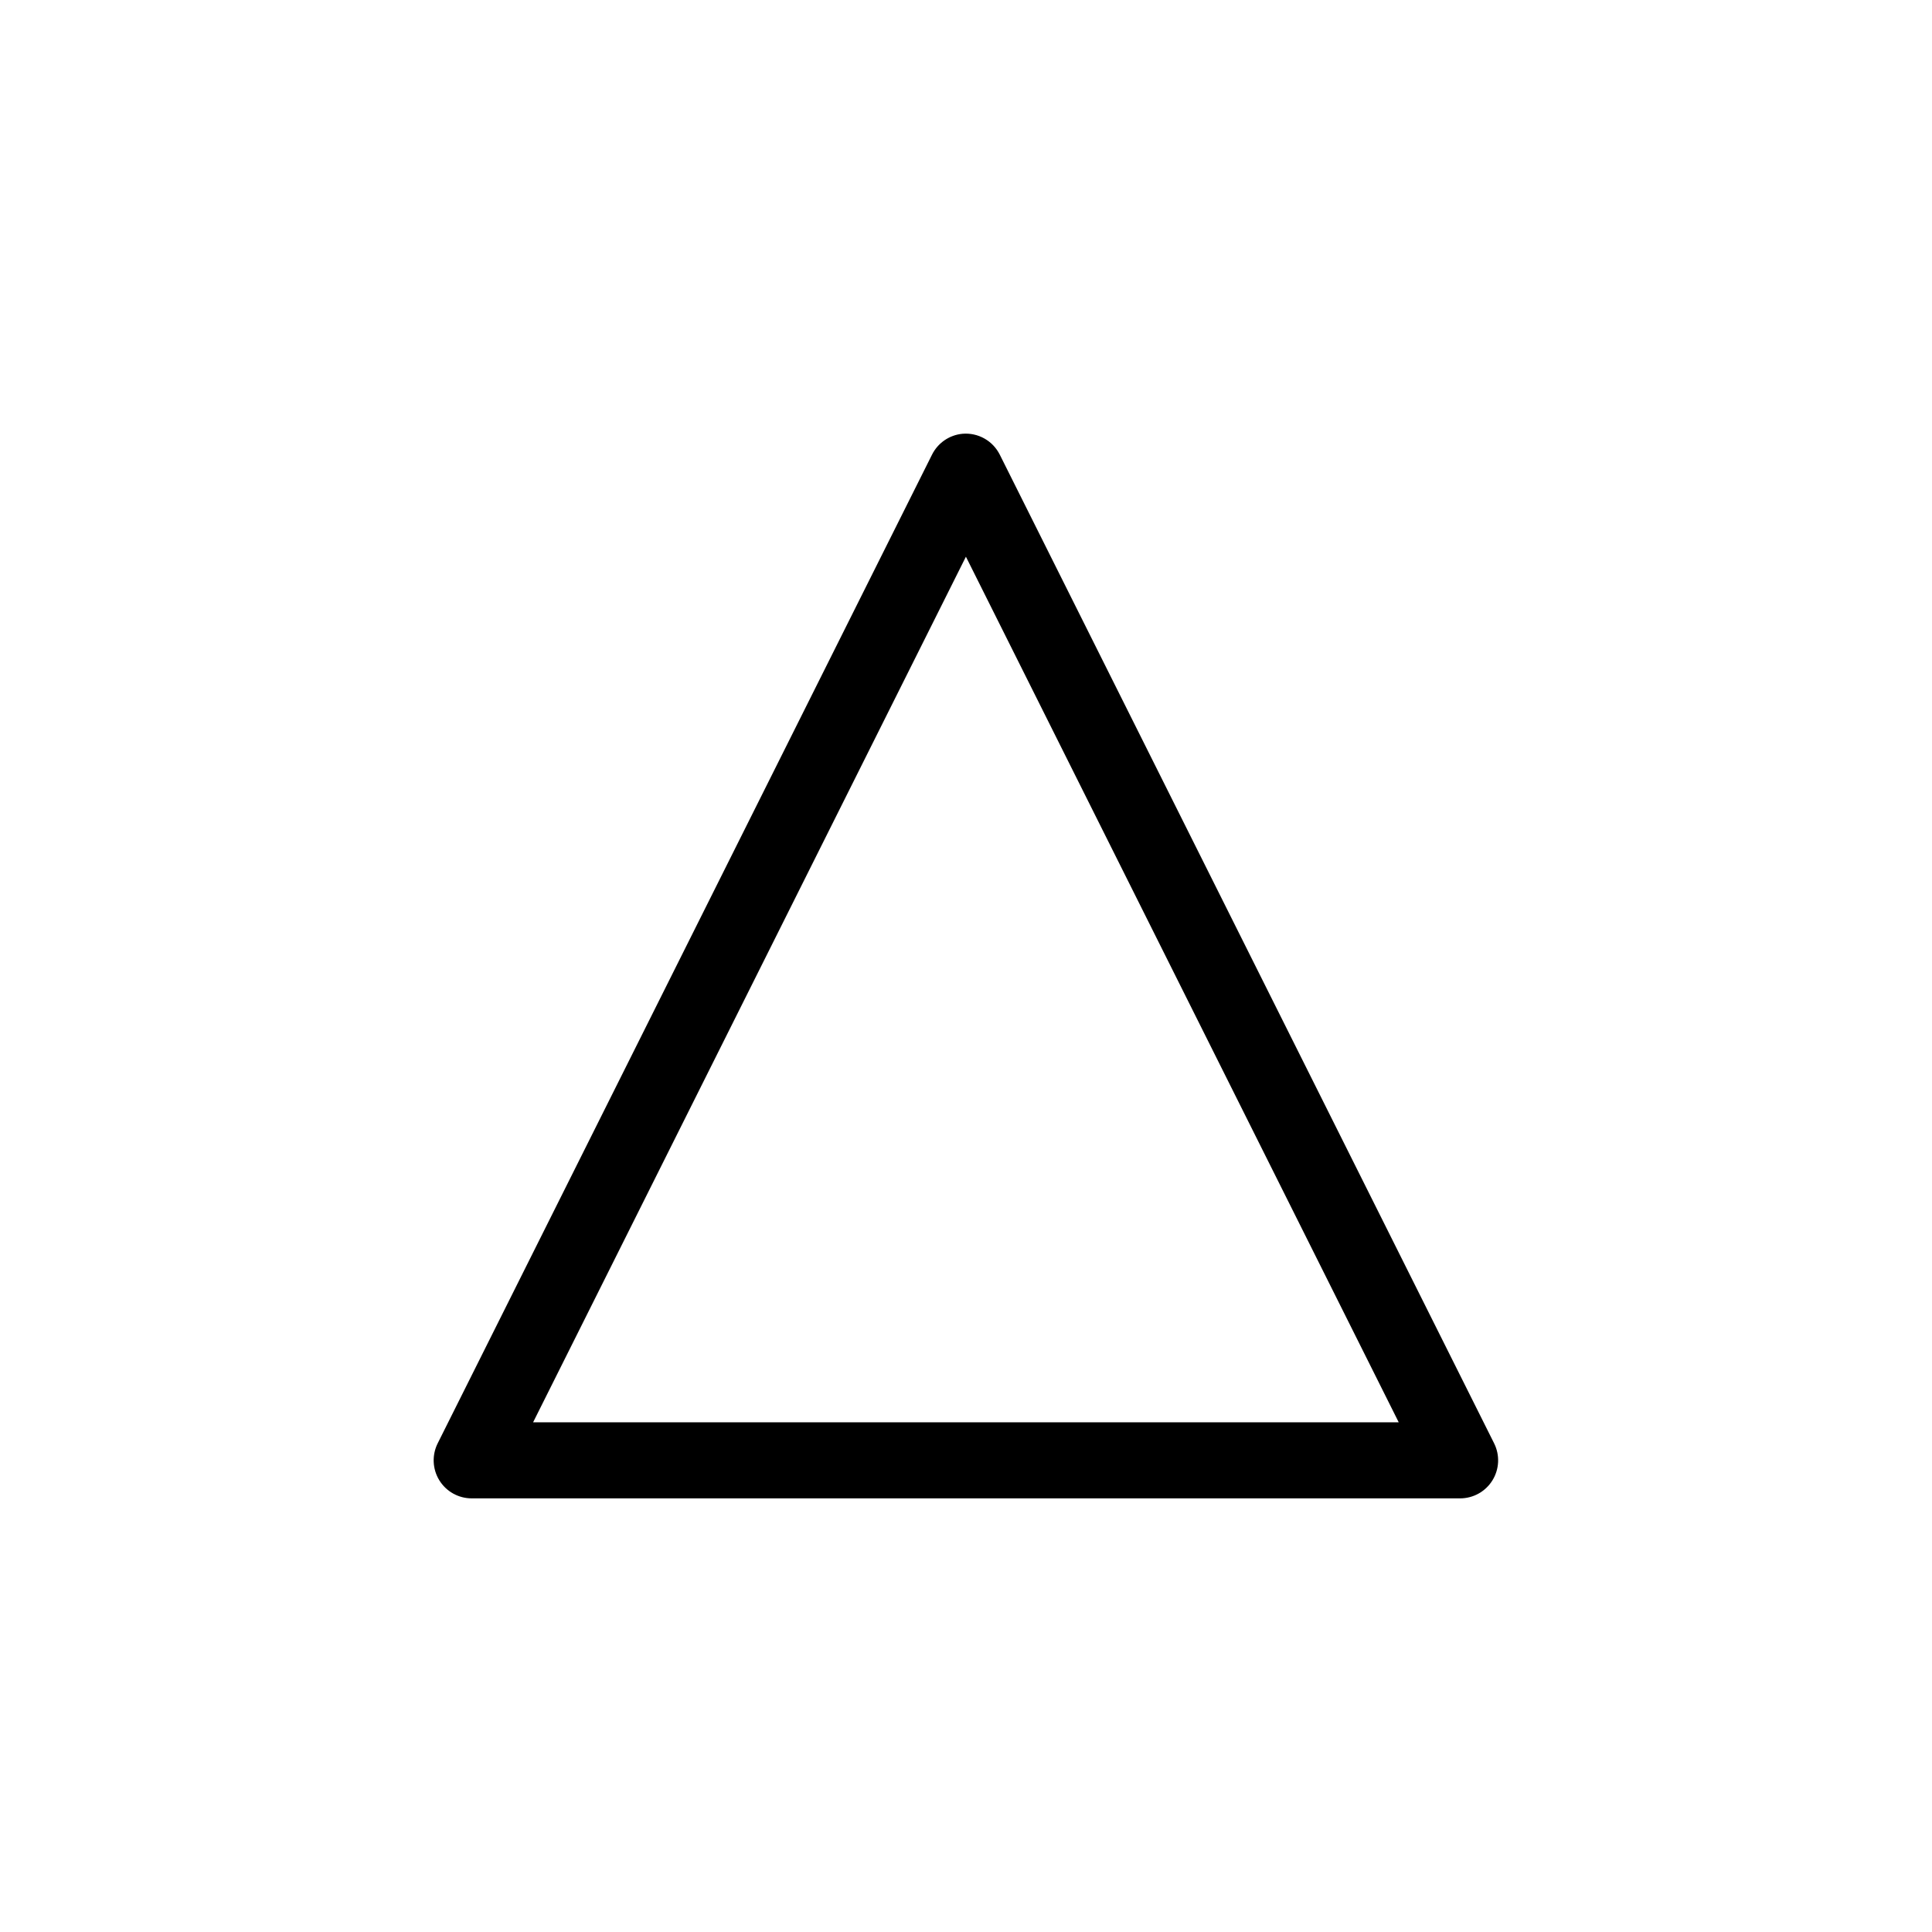
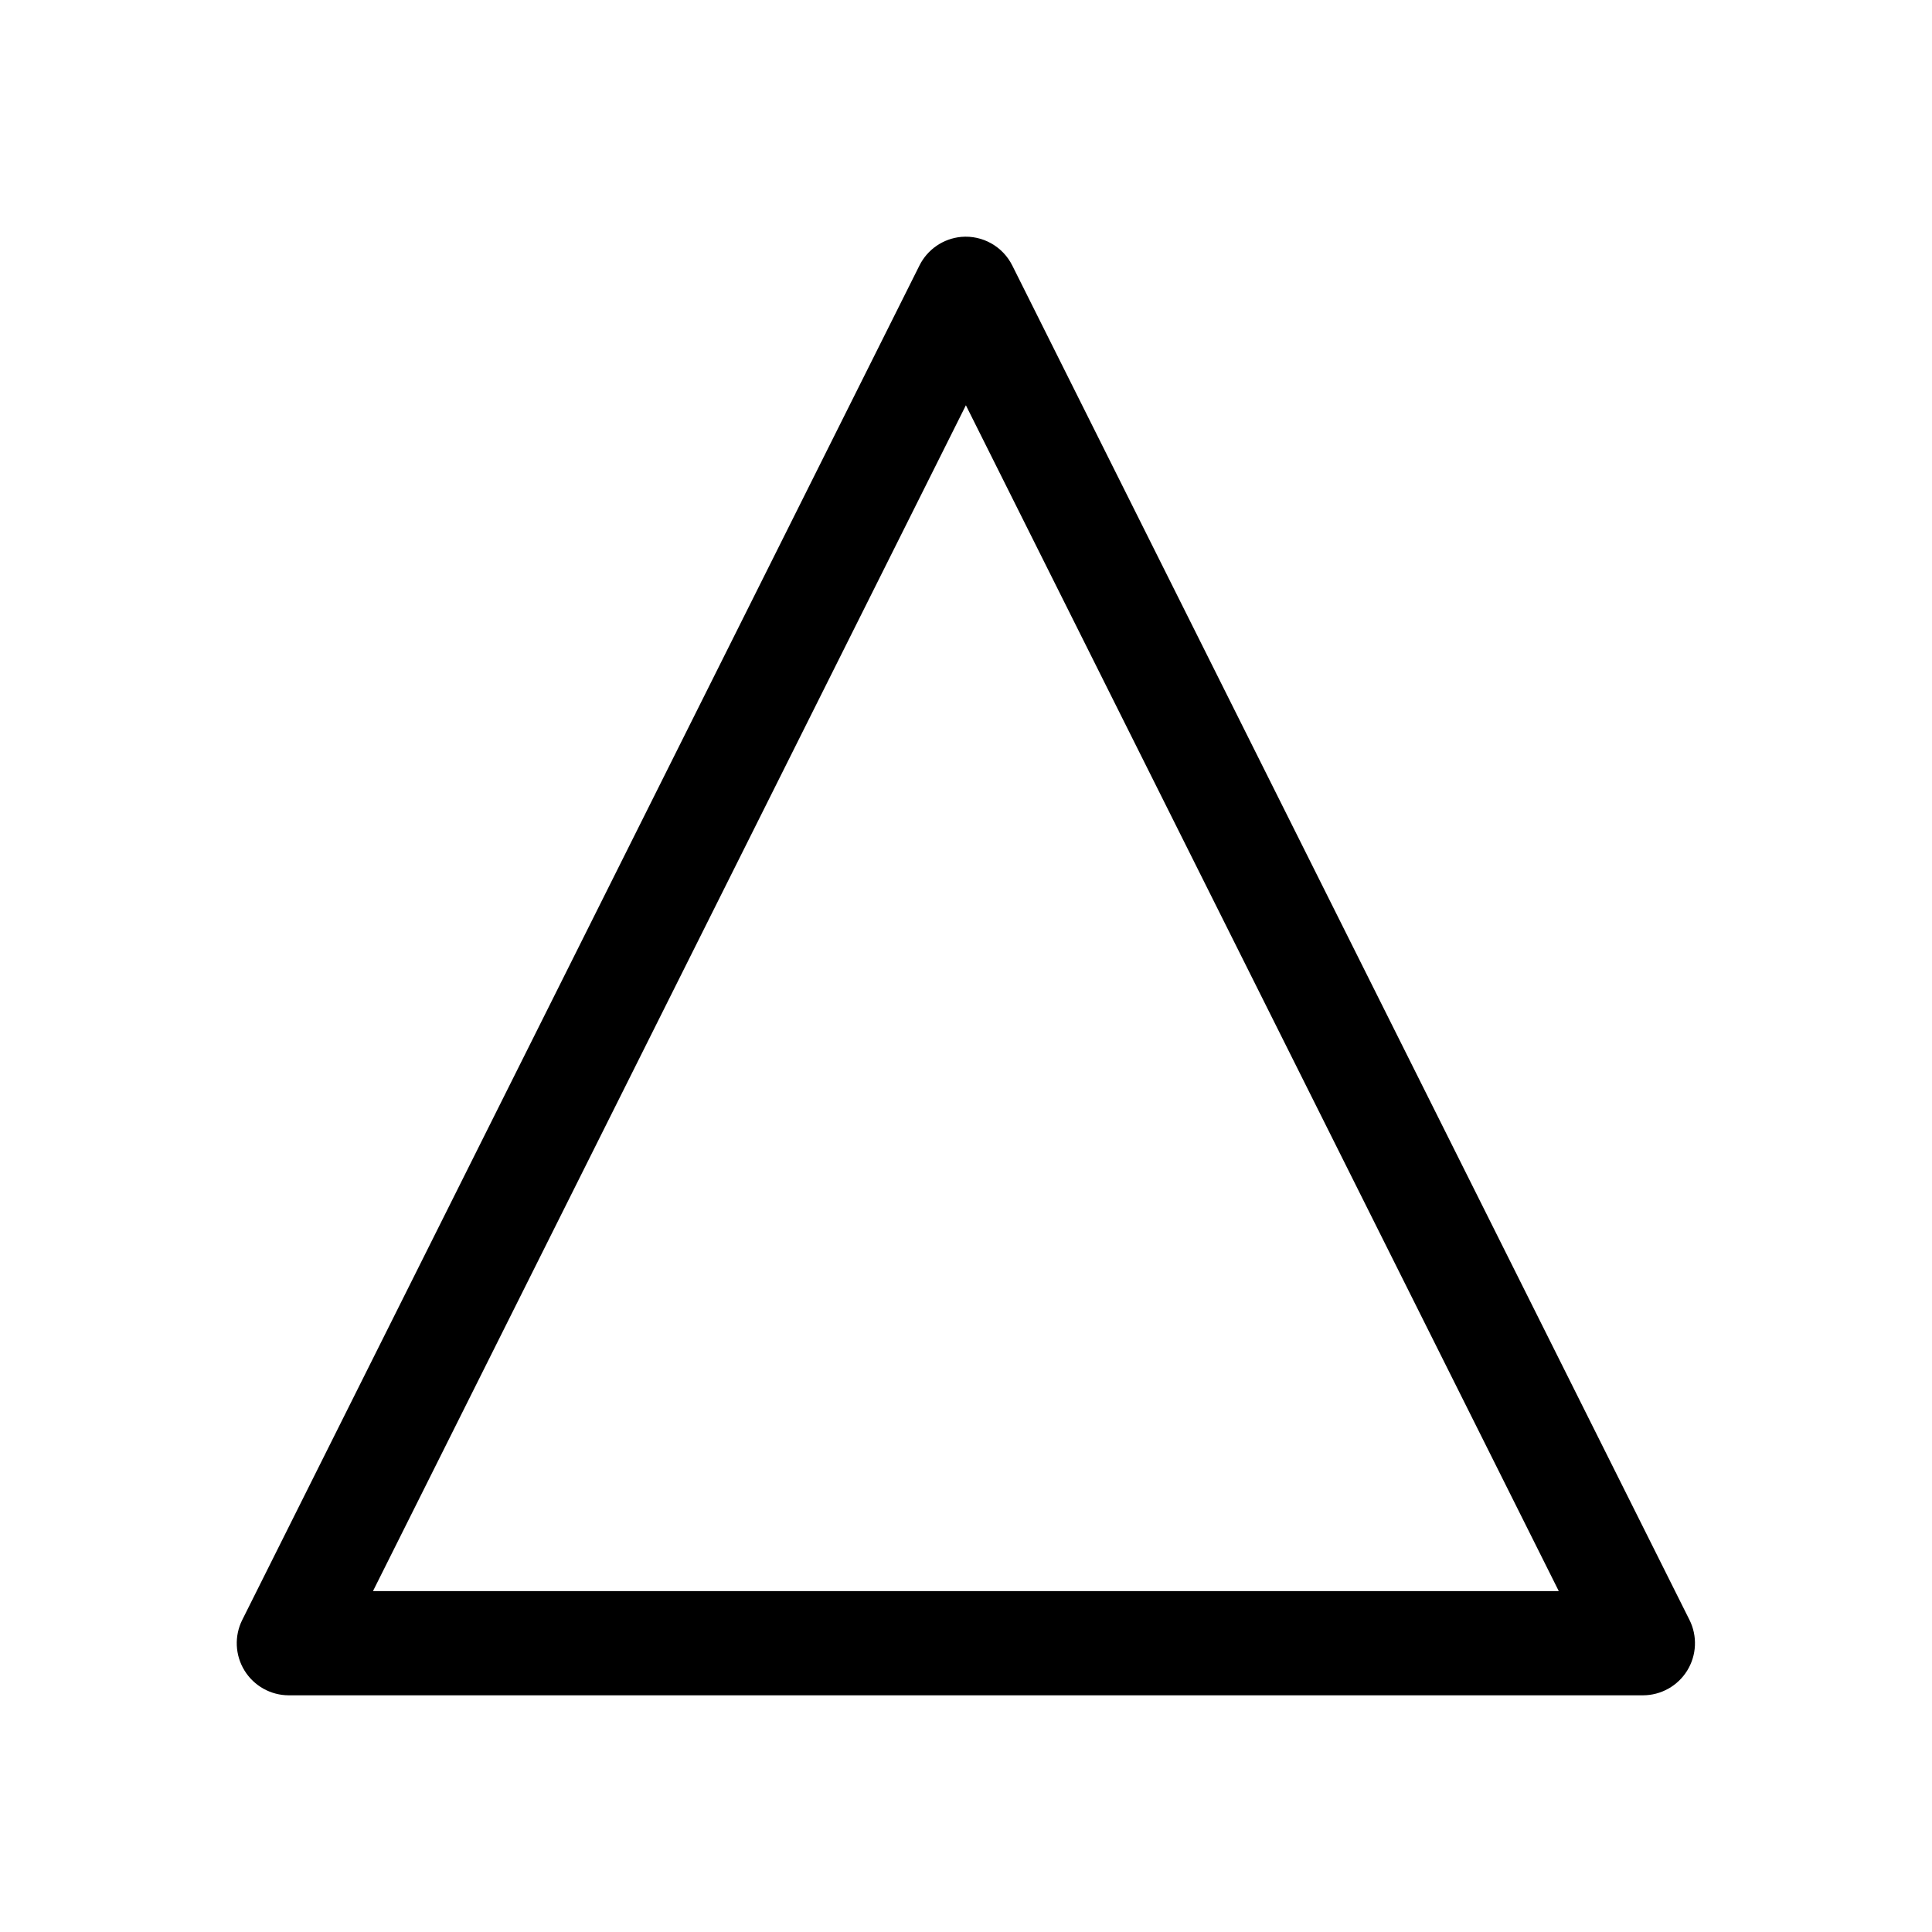
- <svg xmlns="http://www.w3.org/2000/svg" fill="currentColor" viewBox="0 0 1200 1200">
-   <path d="M597.85 269.42a23.616 23.616 0 0 0-19.004 13.074l-307 614a23.624 23.624 0 0 0 1.031 22.957 23.625 23.625 0 0 0 20.062 11.211h614-.004a23.617 23.617 0 0 0 21.093-34.168l-307-614a23.597 23.597 0 0 0-9.574-10.113 23.633 23.633 0 0 0-13.609-2.96zm2.094 76.355 268.82 537.64h-537.64z" />
+ <svg xmlns="http://www.w3.org/2000/svg" fill="currentColor" xml:space="preserve" fill-rule="evenodd" stroke-linejoin="round" stroke-miterlimit="2" clip-rule="evenodd" viewBox="0 0 100 100">
+   <path fill-rule="nonzero" d="M49.755 12.261a2.696 2.696 0 0 0-2.17 1.492L12.538 83.848a2.697 2.697 0 0 0 2.408 3.901H85.04a2.697 2.697 0 0 0 2.408-3.901L52.401 13.753a2.694 2.694 0 0 0-2.647-1.492h.001Zm.239 8.716 30.688 61.378H19.305l30.689-61.378Z" />
</svg>
